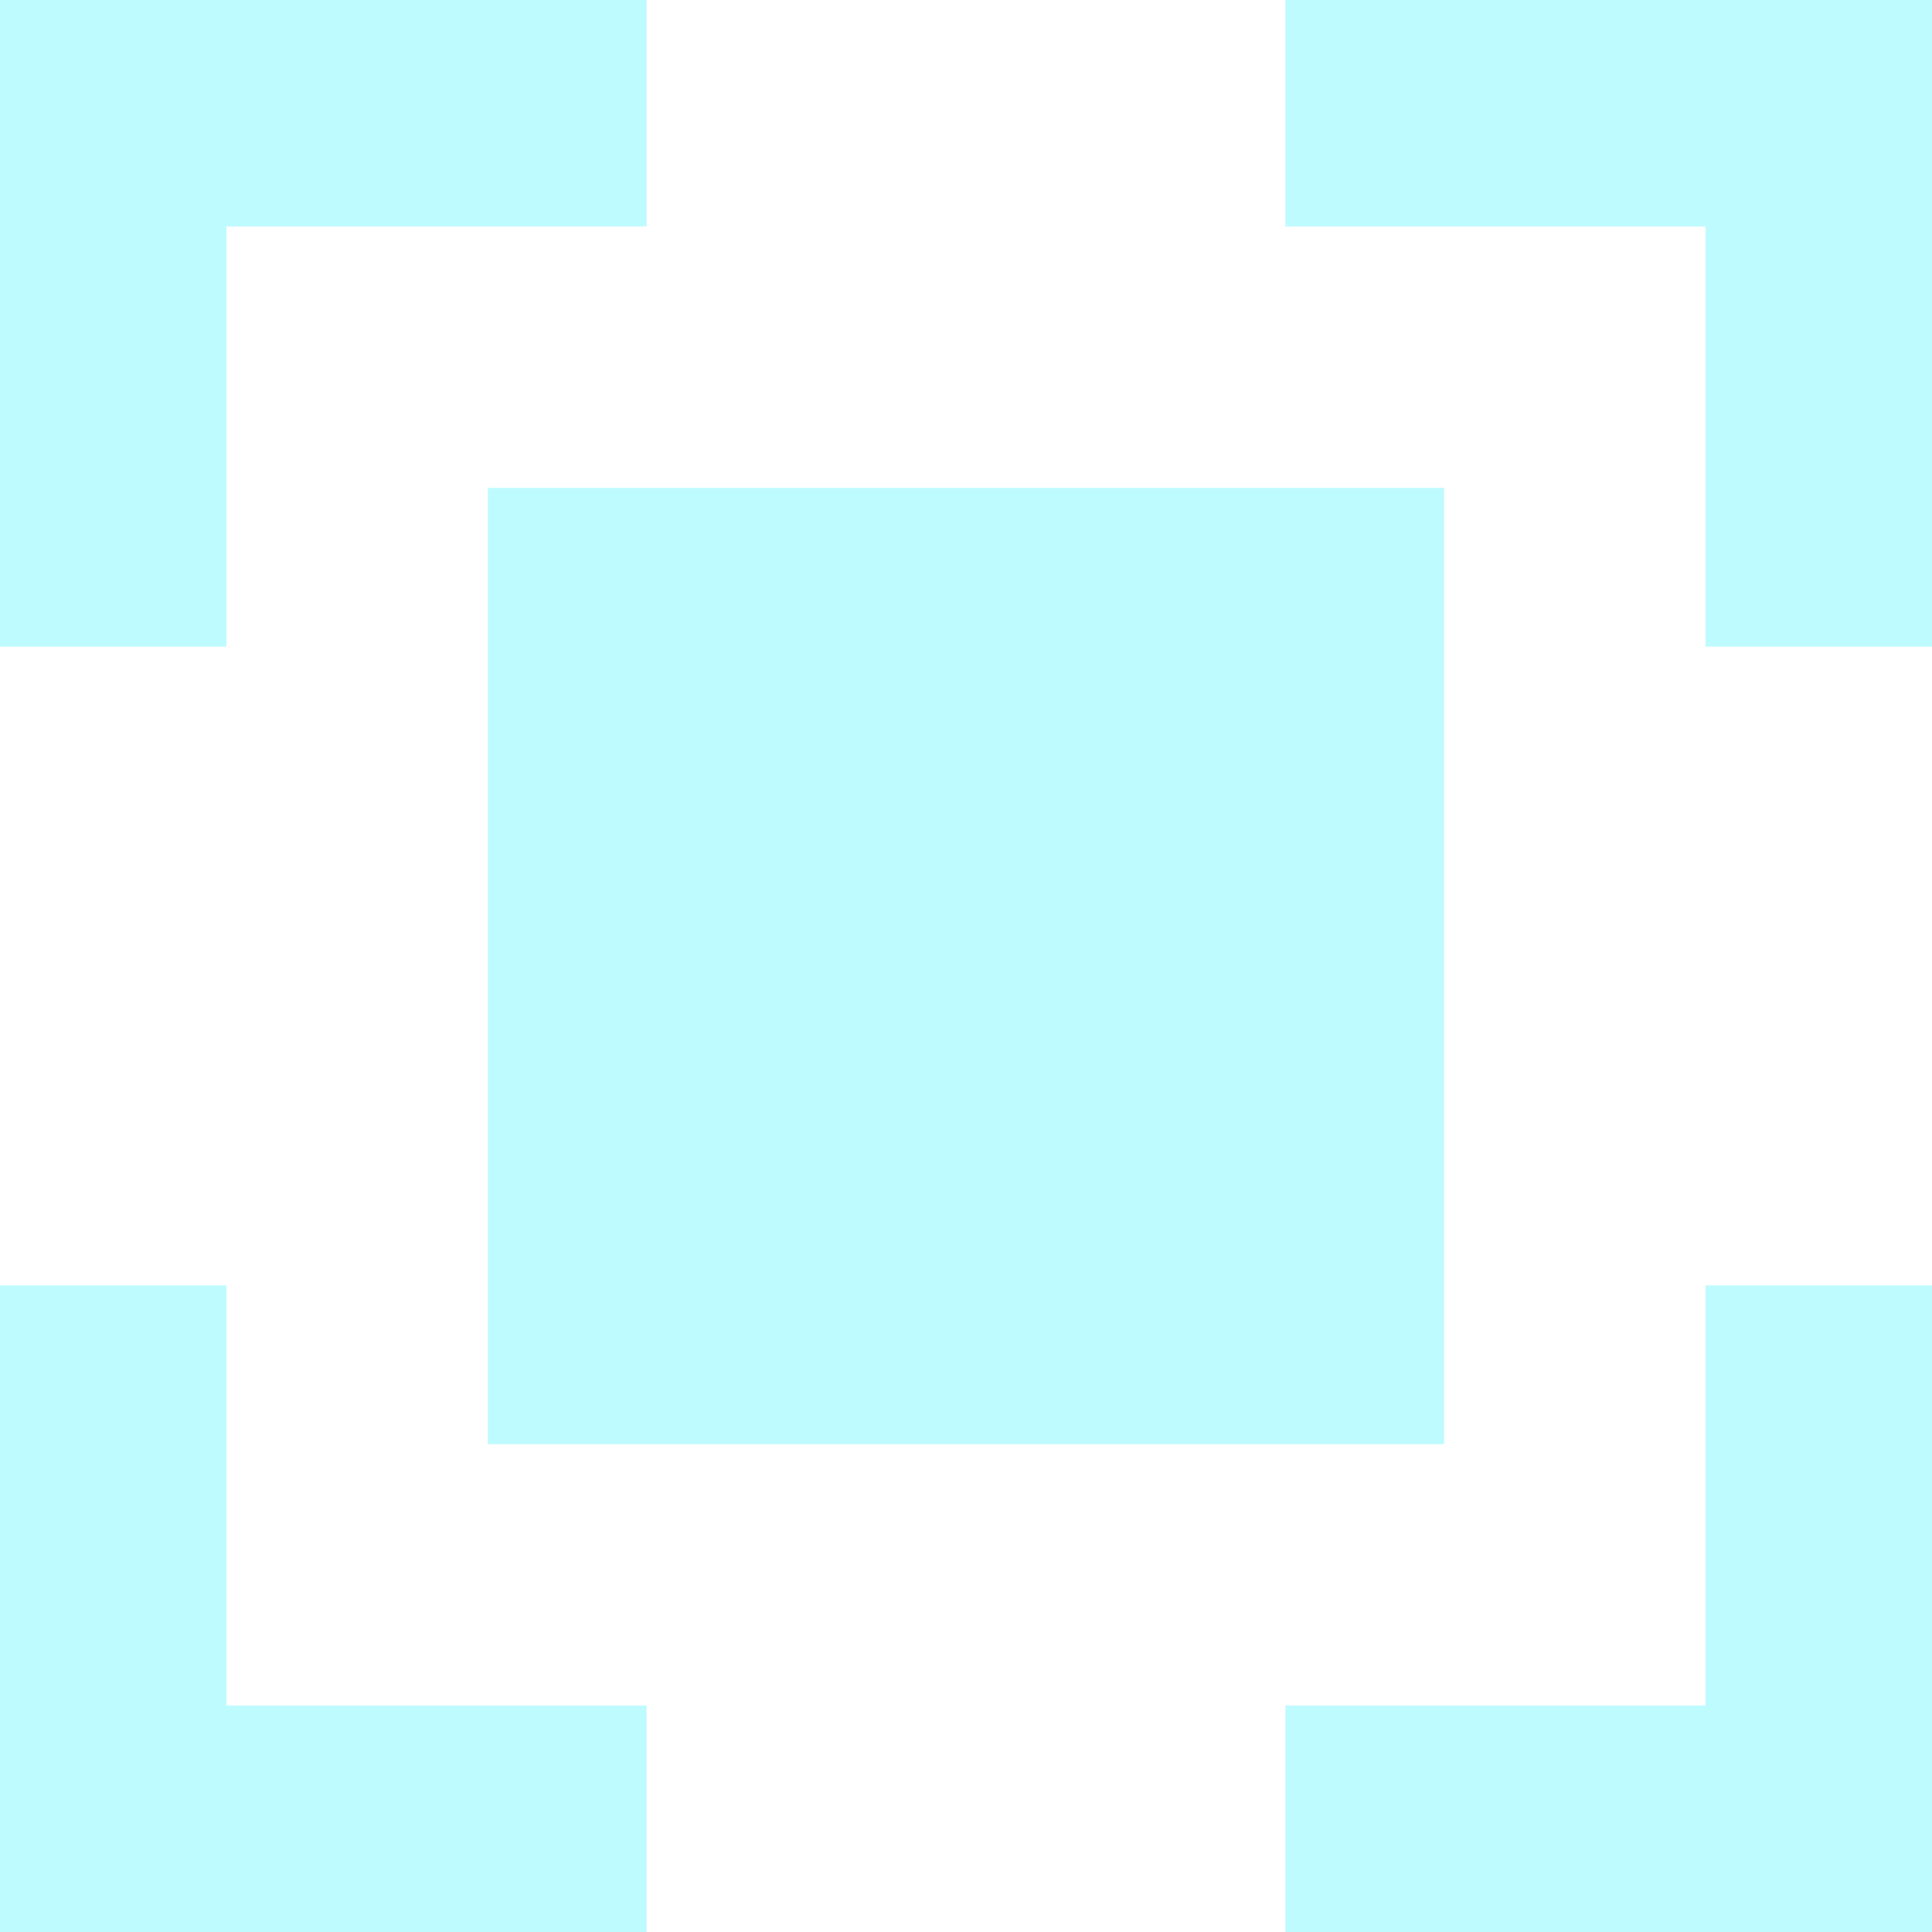
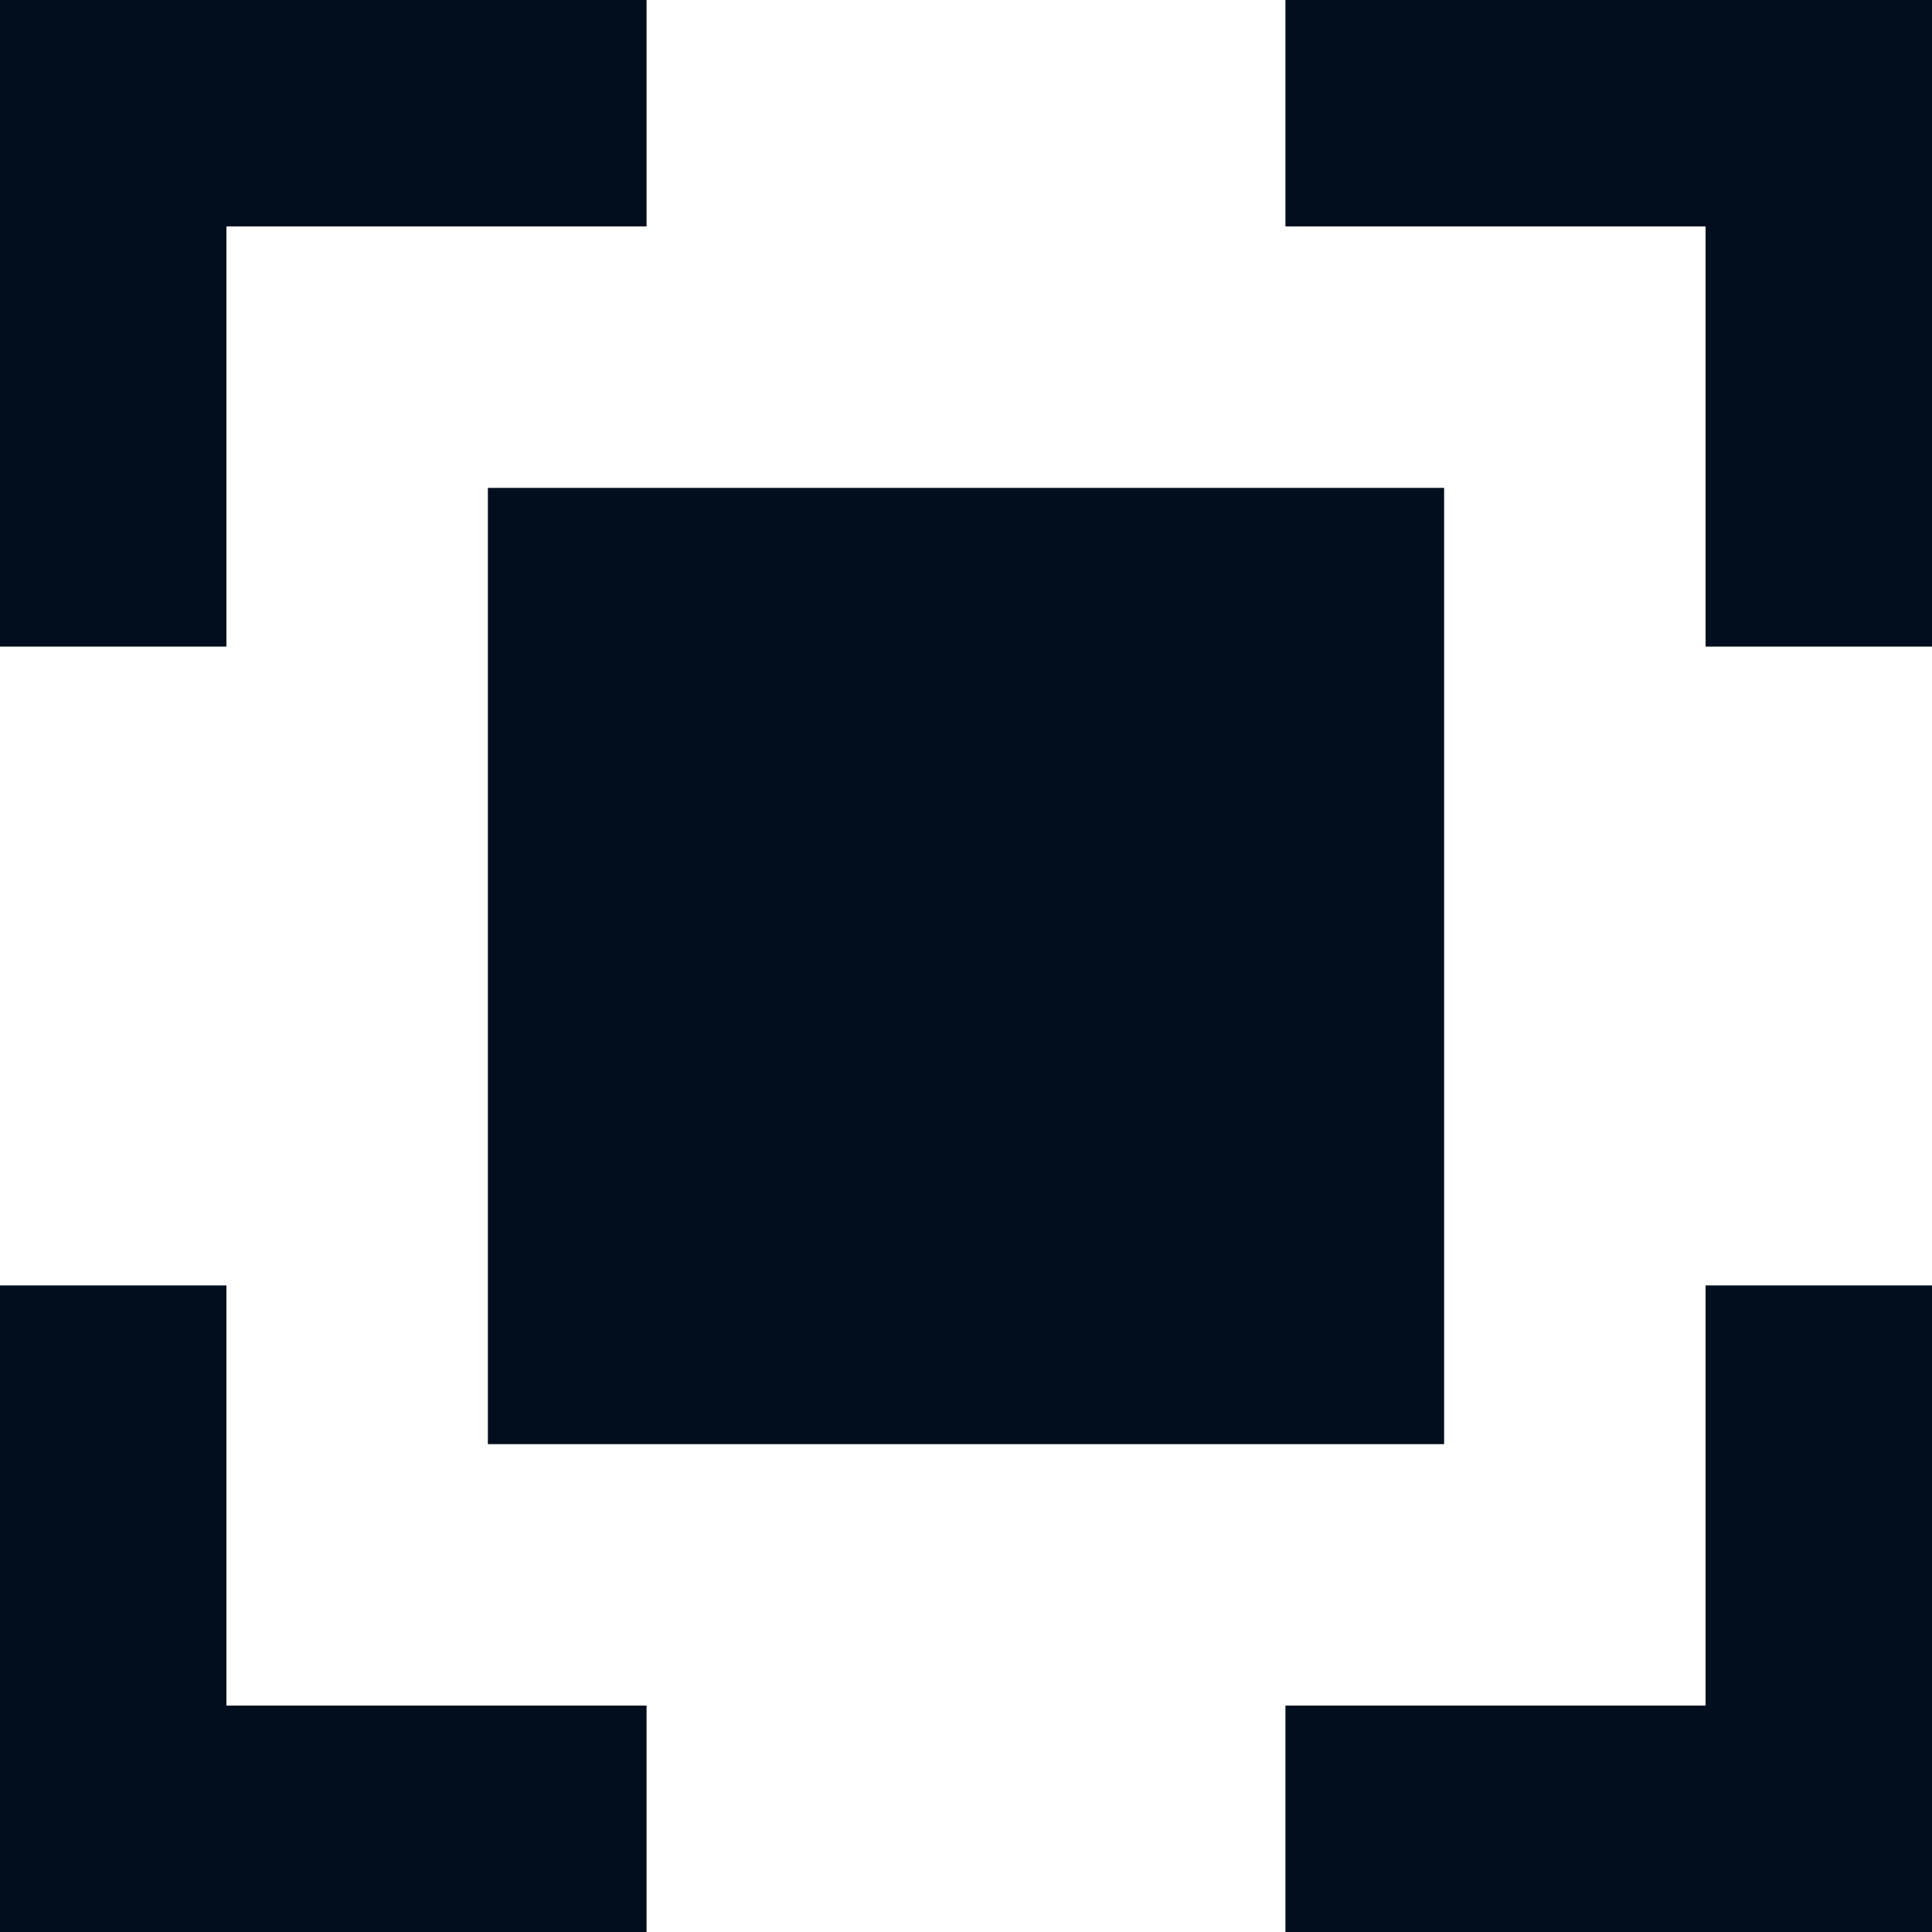
- <svg xmlns="http://www.w3.org/2000/svg" id="Capa_1" enable-background="new 0 0 512 512" height="512" viewBox="0 0 512 512" width="512" fill="rgb(190, 251, 255)">
+ <svg xmlns="http://www.w3.org/2000/svg" id="Capa_1" enable-background="new 0 0 512 512" height="512" viewBox="0 0 512 512" width="512" fill="#000e1d">
  <g>
    <path d="m60 60h111.347v-60h-171.347v171.347h60z" />
    <path d="m340.653 0v60h111.347v111.347h60v-171.347z" />
    <path d="m60 340.652h-60v171.348h171.347v-60h-111.347z" />
    <path d="m452 452h-111.347v60h171.347v-171.348h-60z" />
    <path d="m129.292 129.297h253.415v253.414h-253.415z" />
  </g>
</svg>
